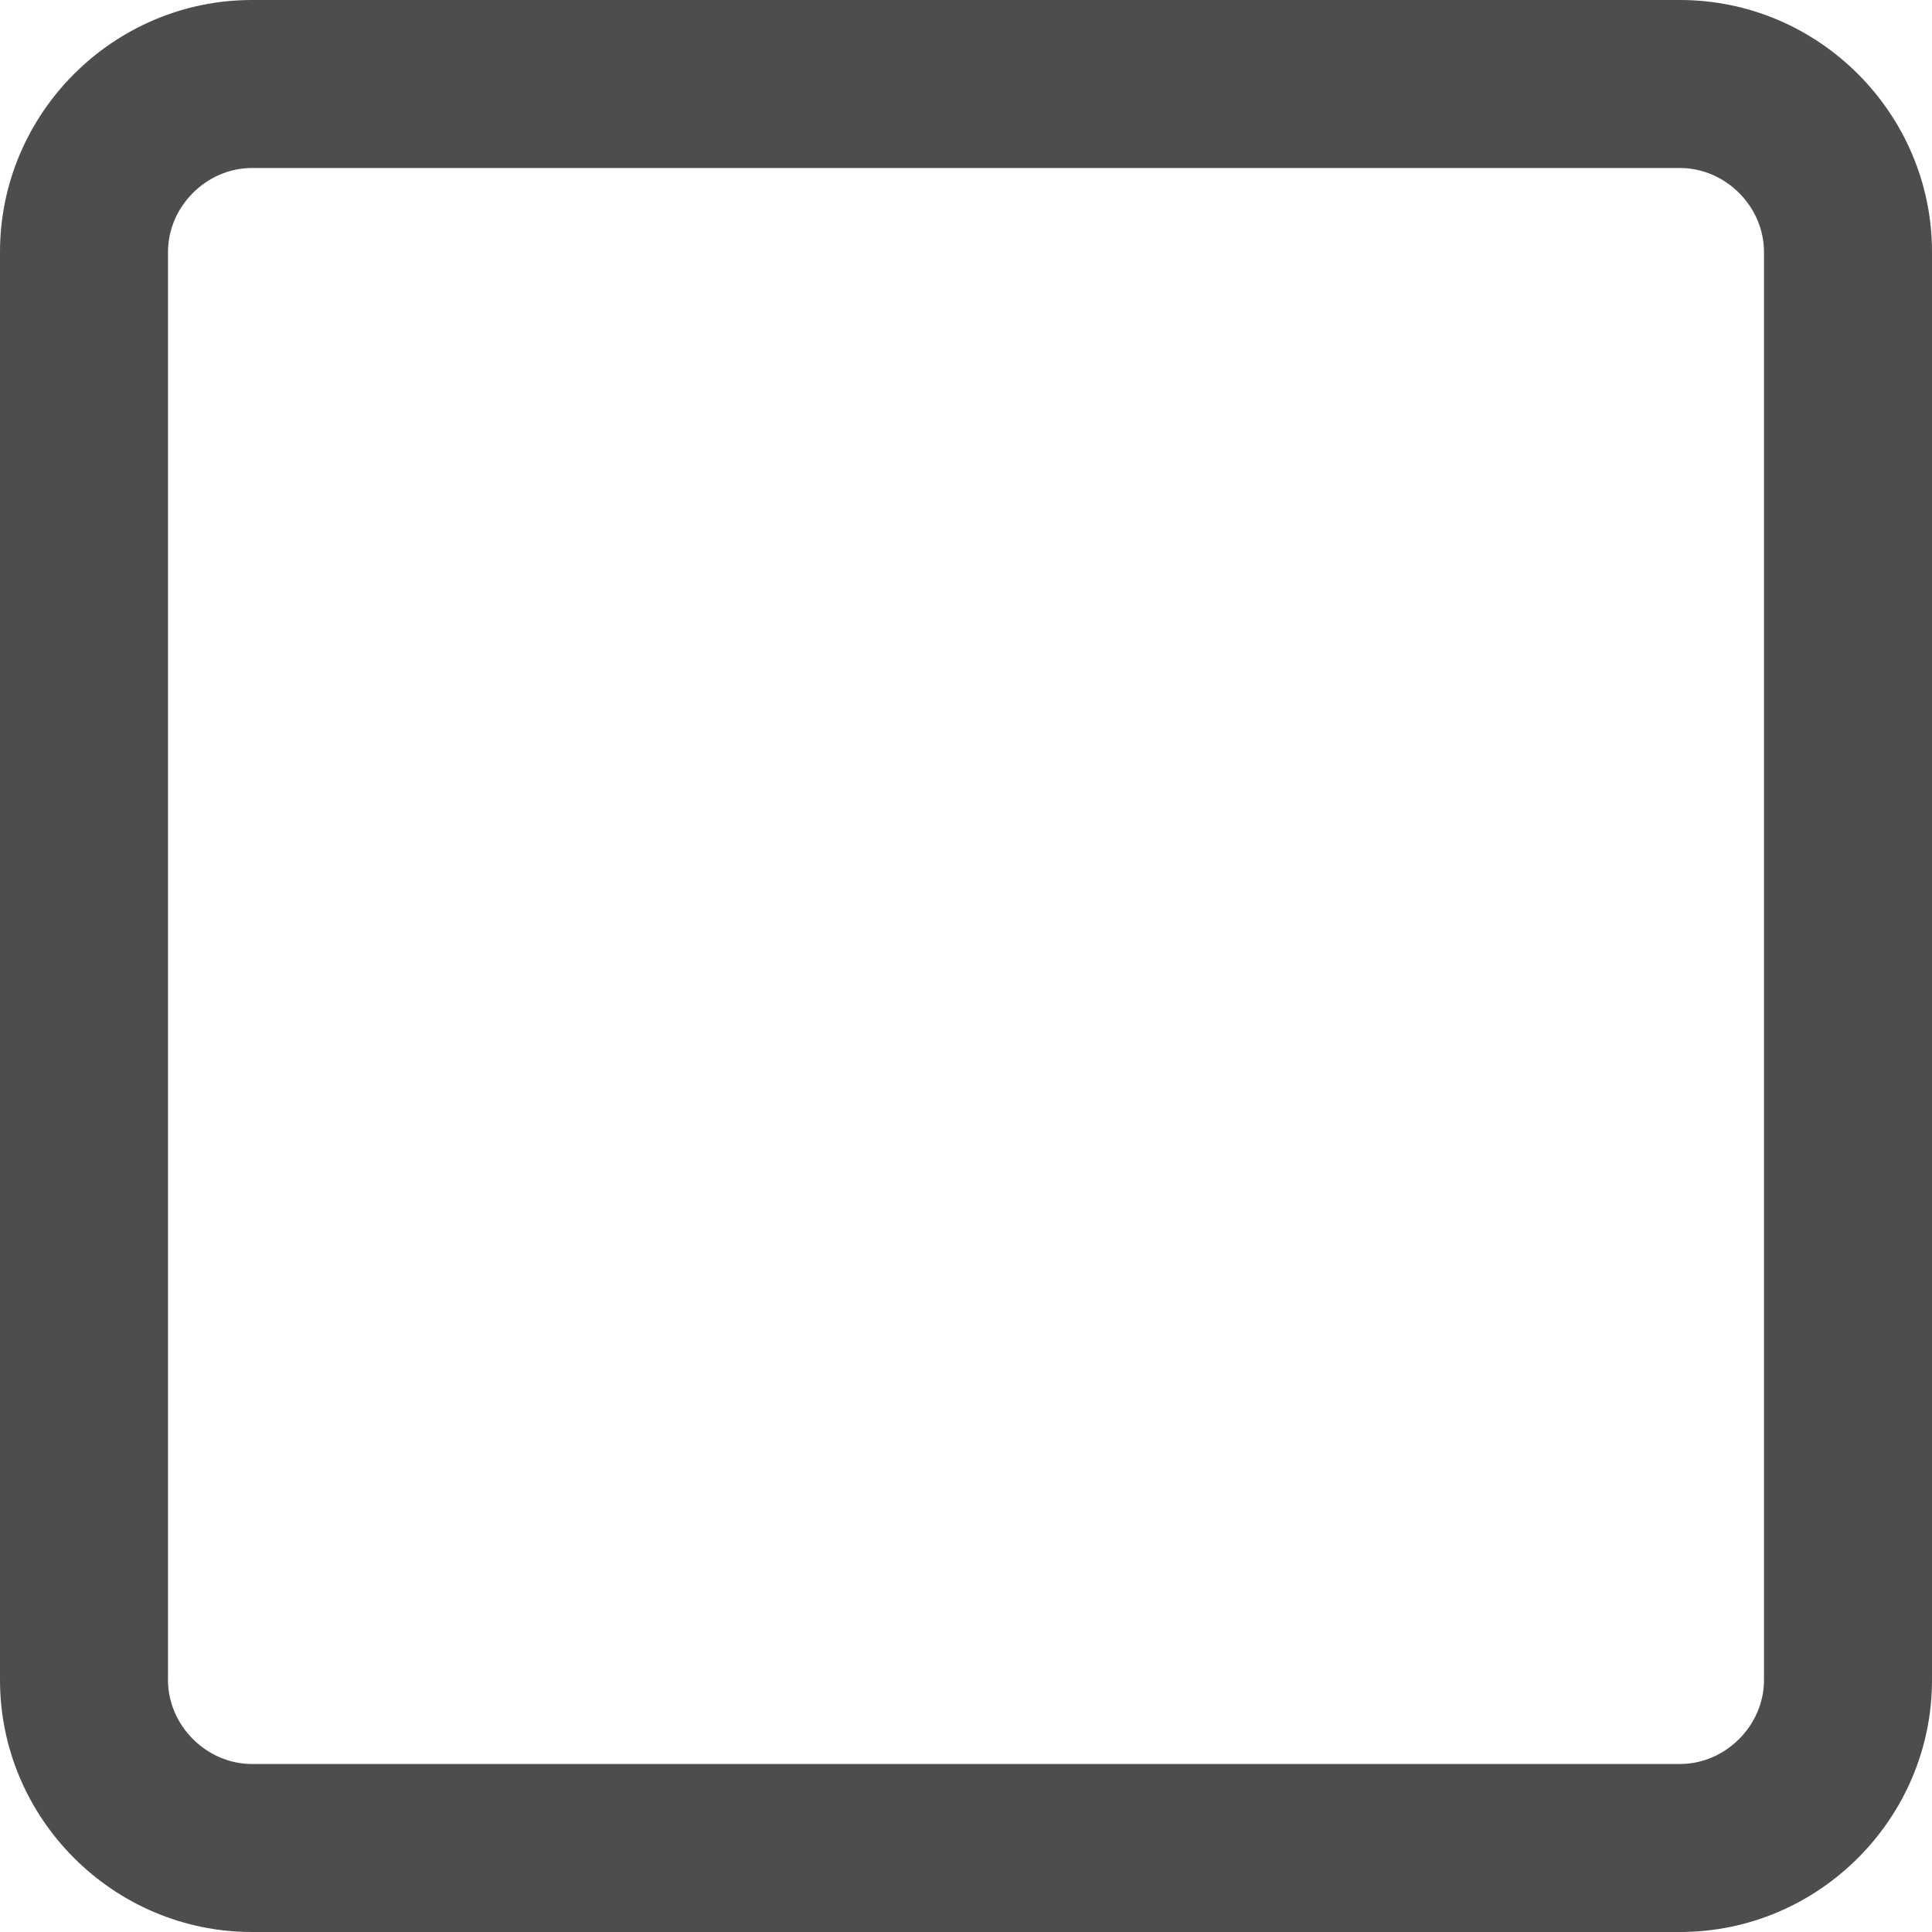
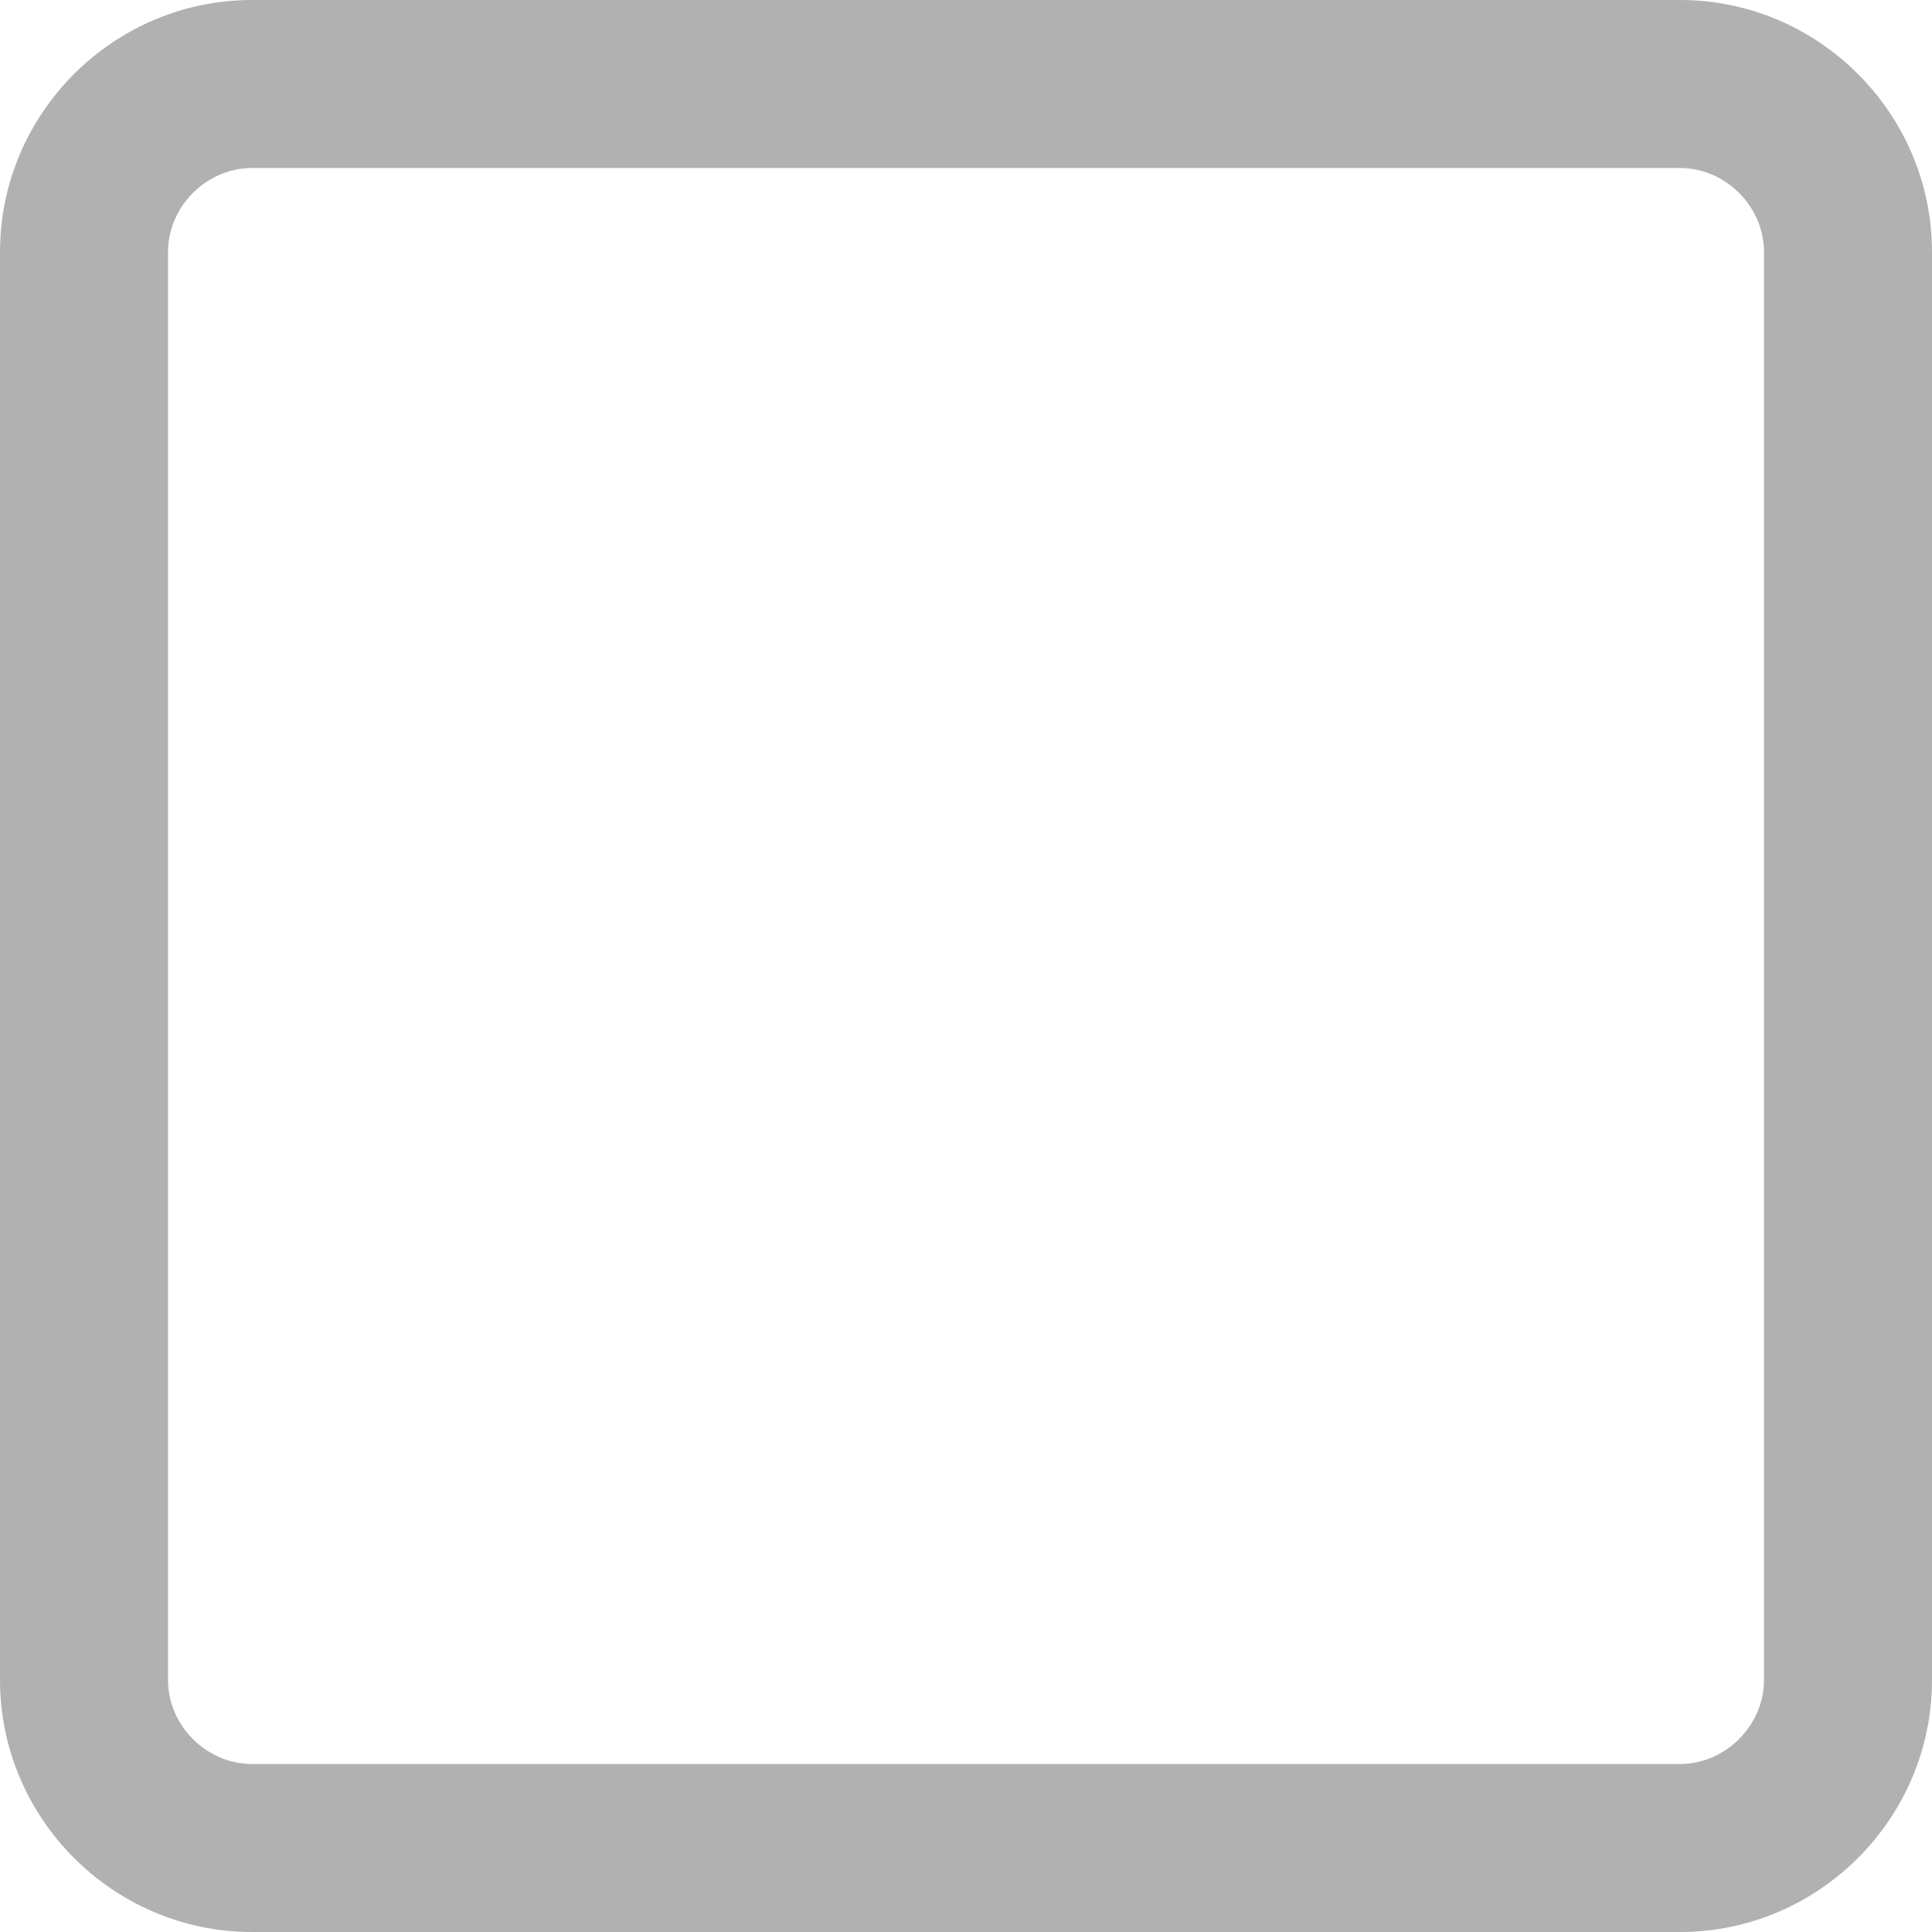
<svg xmlns="http://www.w3.org/2000/svg" width="23" height="23" viewBox="0 0 23 23">
-   <path fill="#4D4D4D" d="M20 2c.542 0 1 .458 1 1v17c0 .542-.458 1-1 1H3c-.542 0-1-.458-1-1V3c0-.542.458-1 1-1h17m0-2H3C1.35 0 0 1.35 0 3v17c0 1.65 1.35 3 3 3h17c1.65 0 3-1.35 3-3V3c0-1.65-1.35-3-3-3z" />
+   <path fill="#b1b1b1" d="M20 2c.542 0 1 .458 1 1v17c0 .542-.458 1-1 1H3c-.542 0-1-.458-1-1V3c0-.542.458-1 1-1h17m0-2H3C1.35 0 0 1.35 0 3v17c0 1.65 1.35 3 3 3h17c1.65 0 3-1.35 3-3V3c0-1.65-1.35-3-3-3z" />
</svg>
